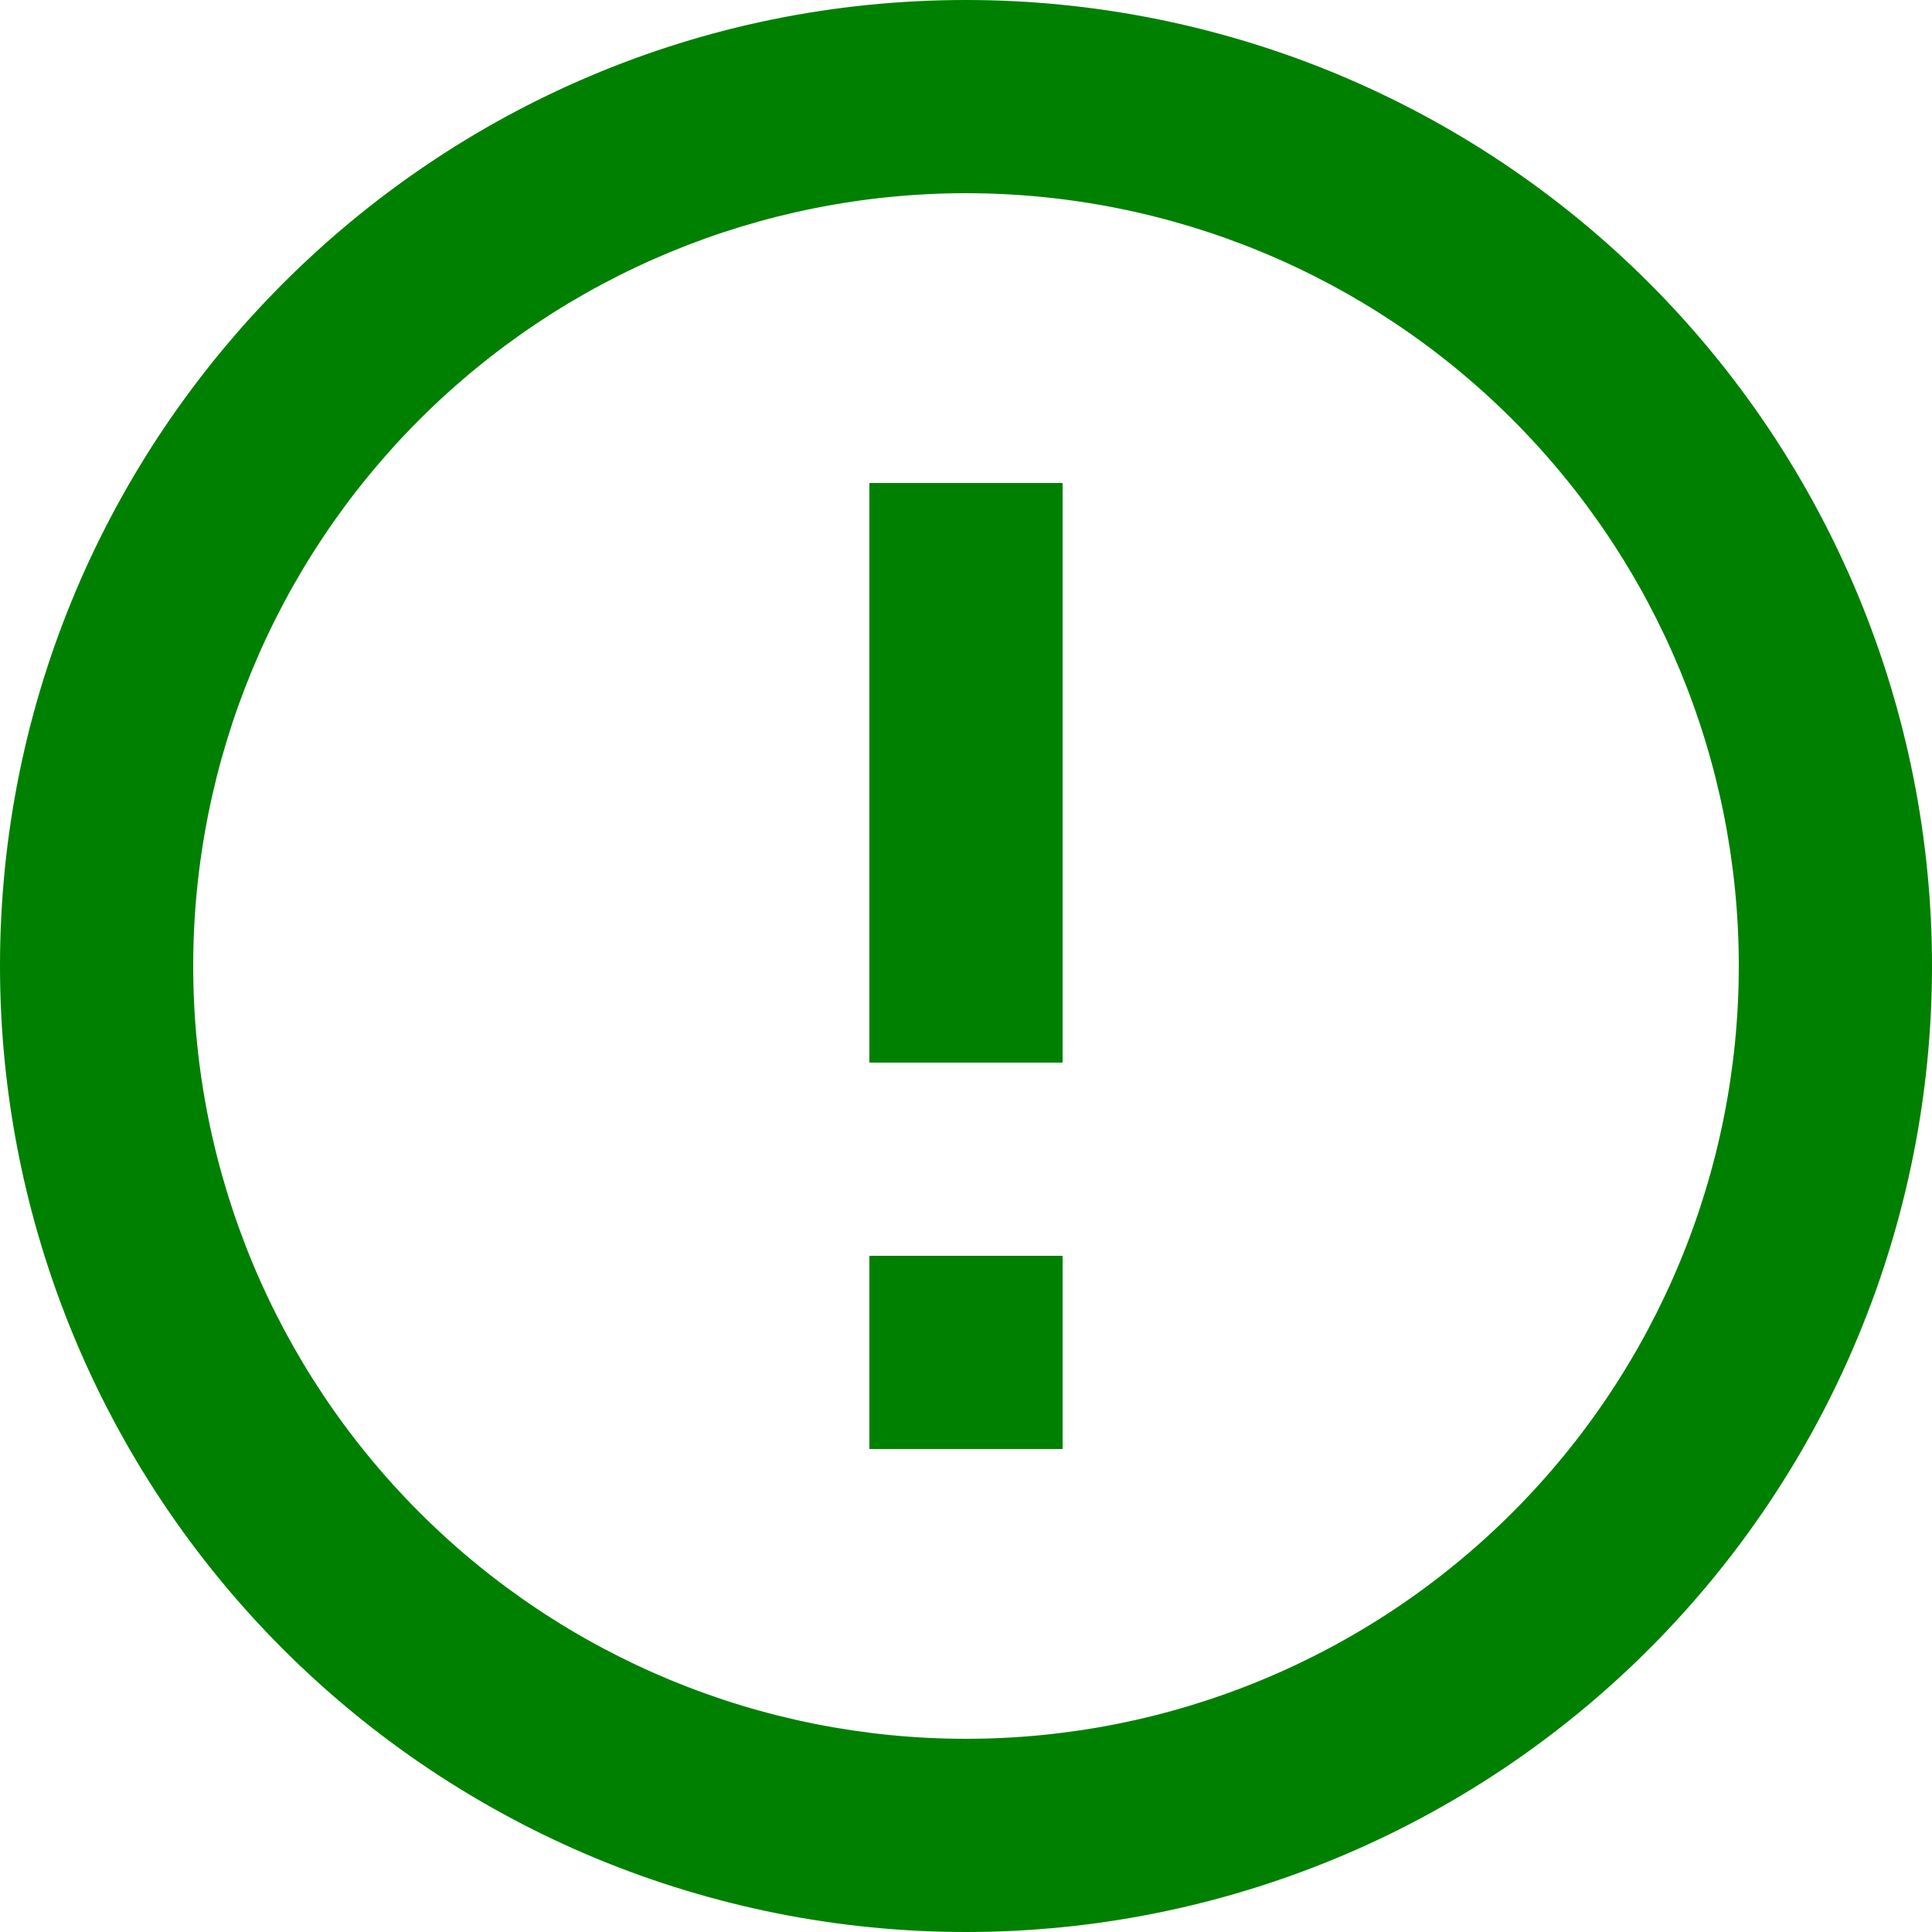
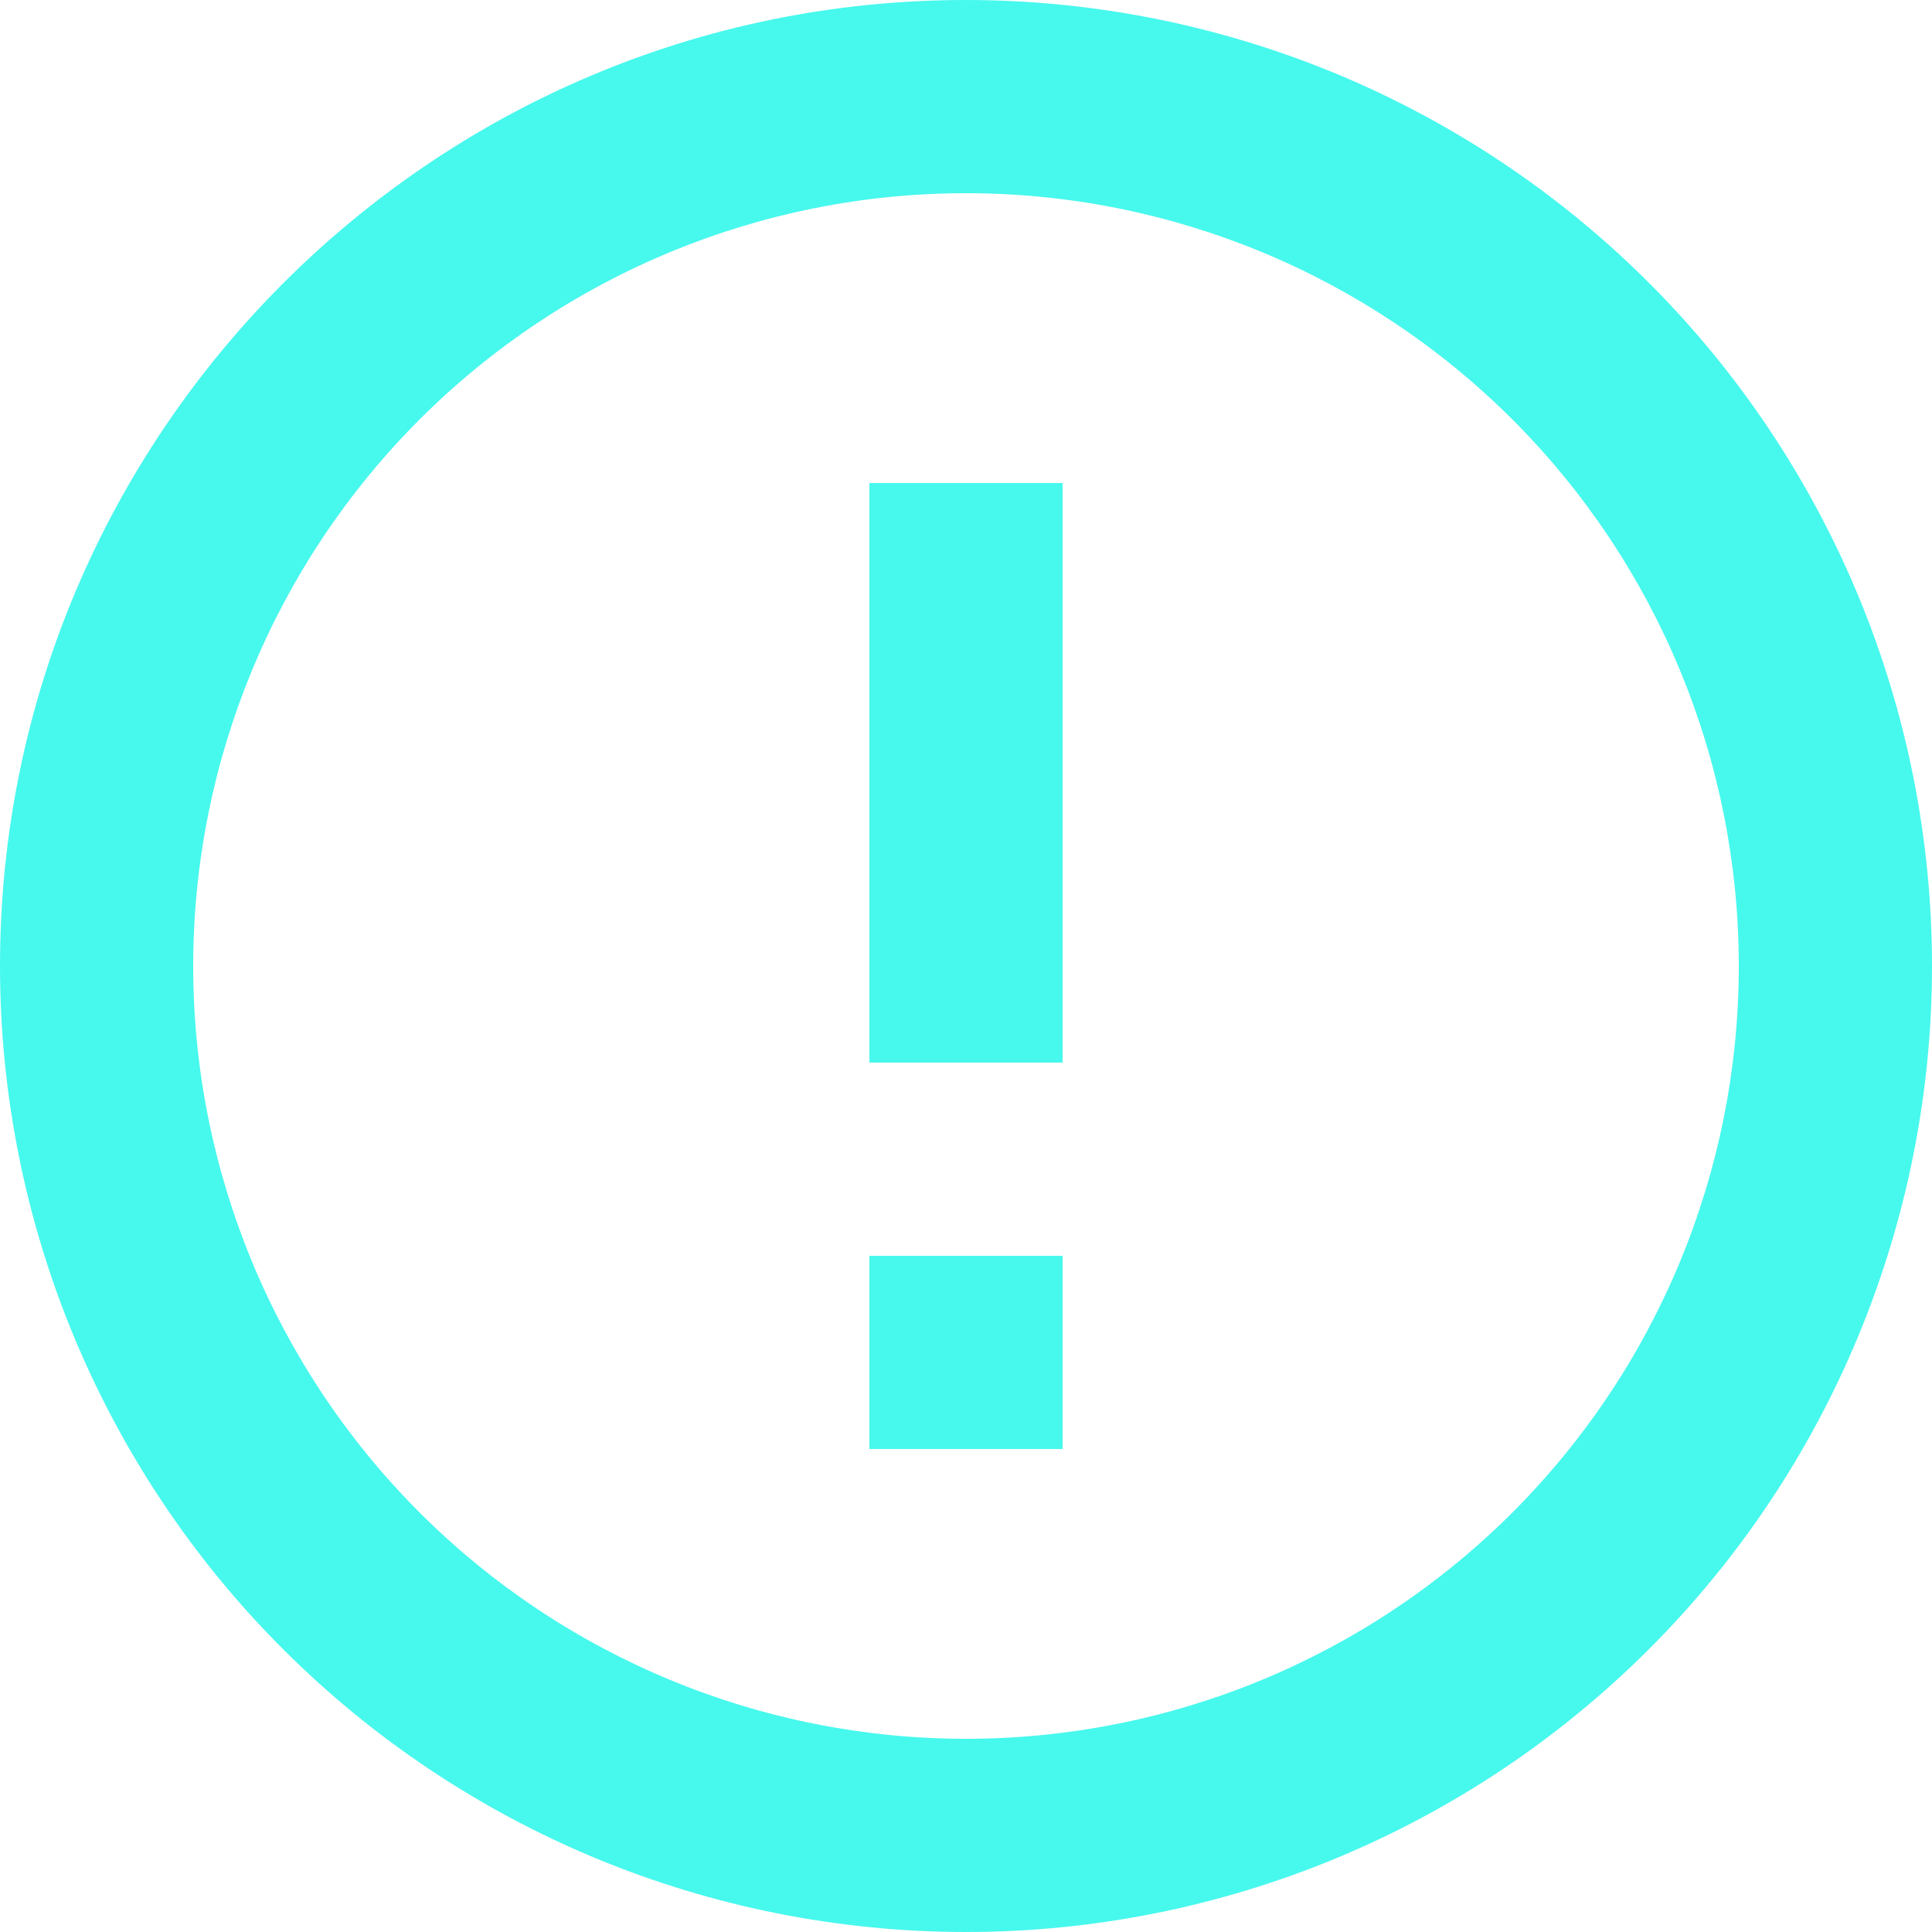
- <svg xmlns="http://www.w3.org/2000/svg" width="20" height="20" viewBox="0 0 20 20" fill="green">
+ <svg xmlns="http://www.w3.org/2000/svg" width="20" height="20" viewBox="0 0 20 20" fill="#47F8ED">
  <path d="M9 13H11V15H9V13ZM9 5H11V11H9V5ZM10 0C4.47 0 0 4.5 0 10C0 12.652 1.054 15.196 2.929 17.071C3.858 18 4.96 18.736 6.173 19.239C7.386 19.741 8.687 20 10 20C12.652 20 15.196 18.946 17.071 17.071C18.946 15.196 20 12.652 20 10C20 8.687 19.741 7.386 19.239 6.173C18.736 4.96 18 3.858 17.071 2.929C16.142 2 15.04 1.264 13.827 0.761C12.614 0.259 11.313 0 10 0ZM10 18C7.878 18 5.843 17.157 4.343 15.657C2.843 14.157 2 12.122 2 10C2 7.878 2.843 5.843 4.343 4.343C5.843 2.843 7.878 2 10 2C12.122 2 14.157 2.843 15.657 4.343C17.157 5.843 18 7.878 18 10C18 12.122 17.157 14.157 15.657 15.657C14.157 17.157 12.122 18 10 18Z" fill="inherit" />
</svg>
